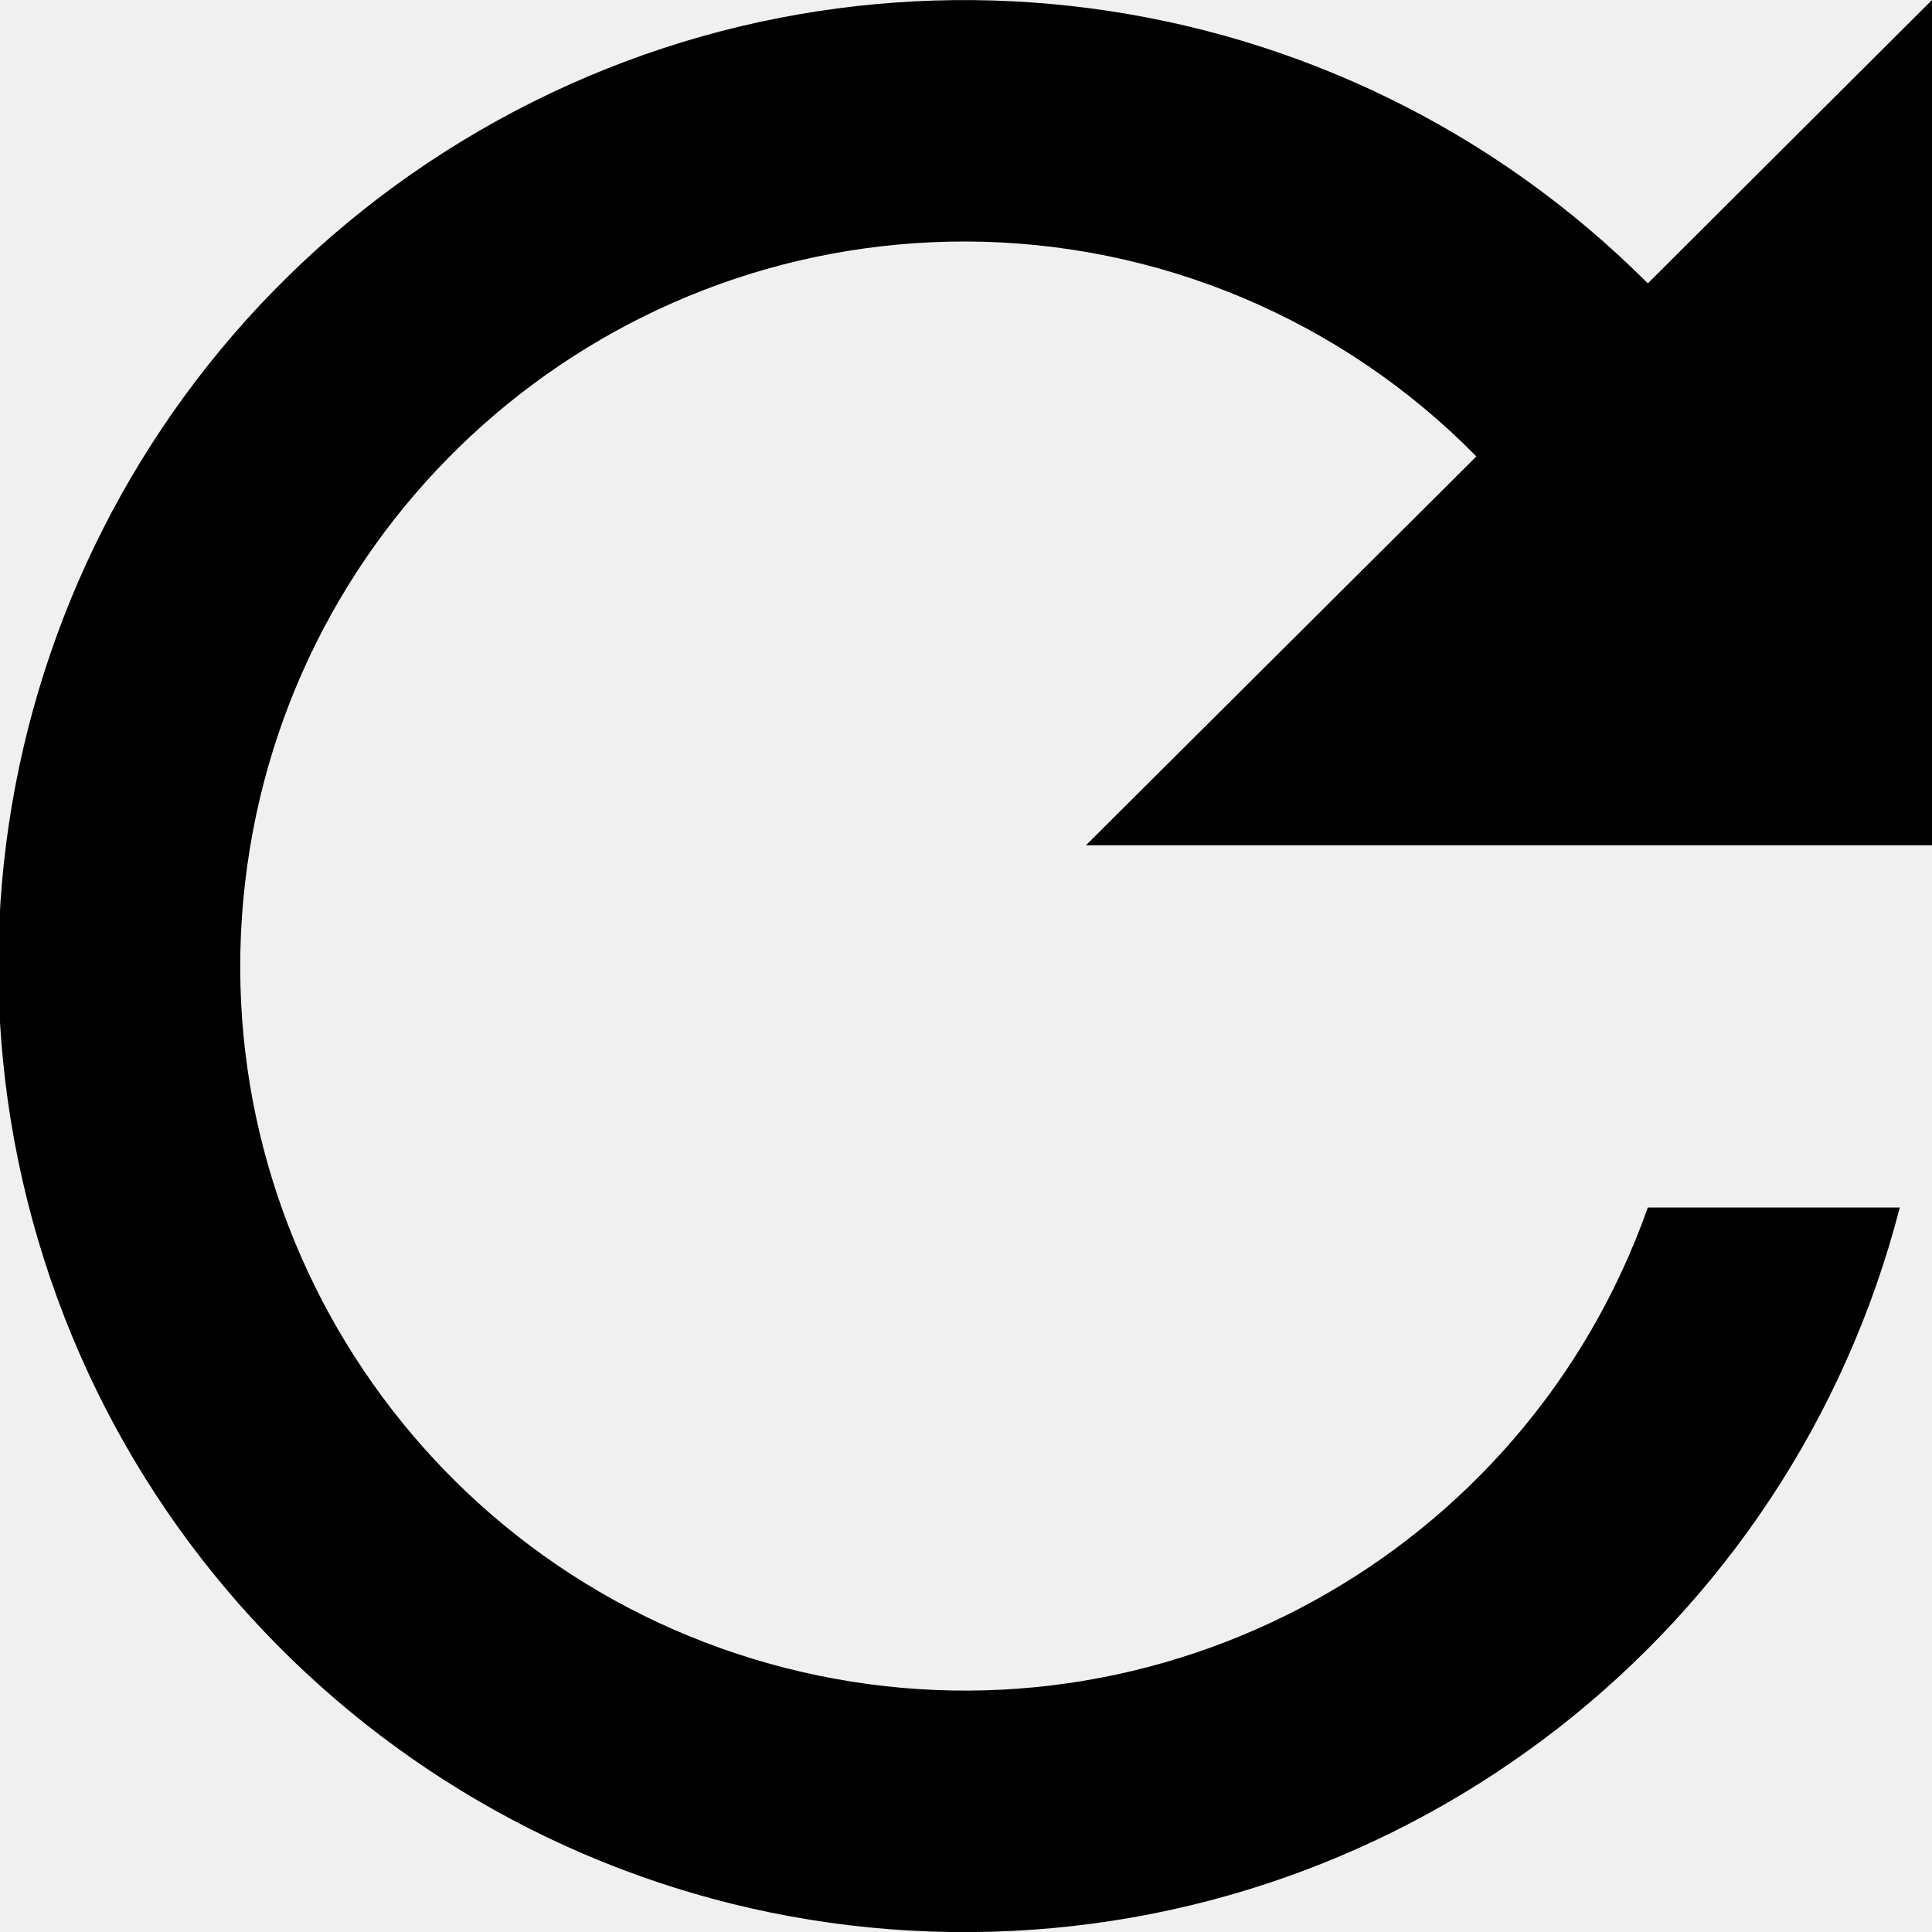
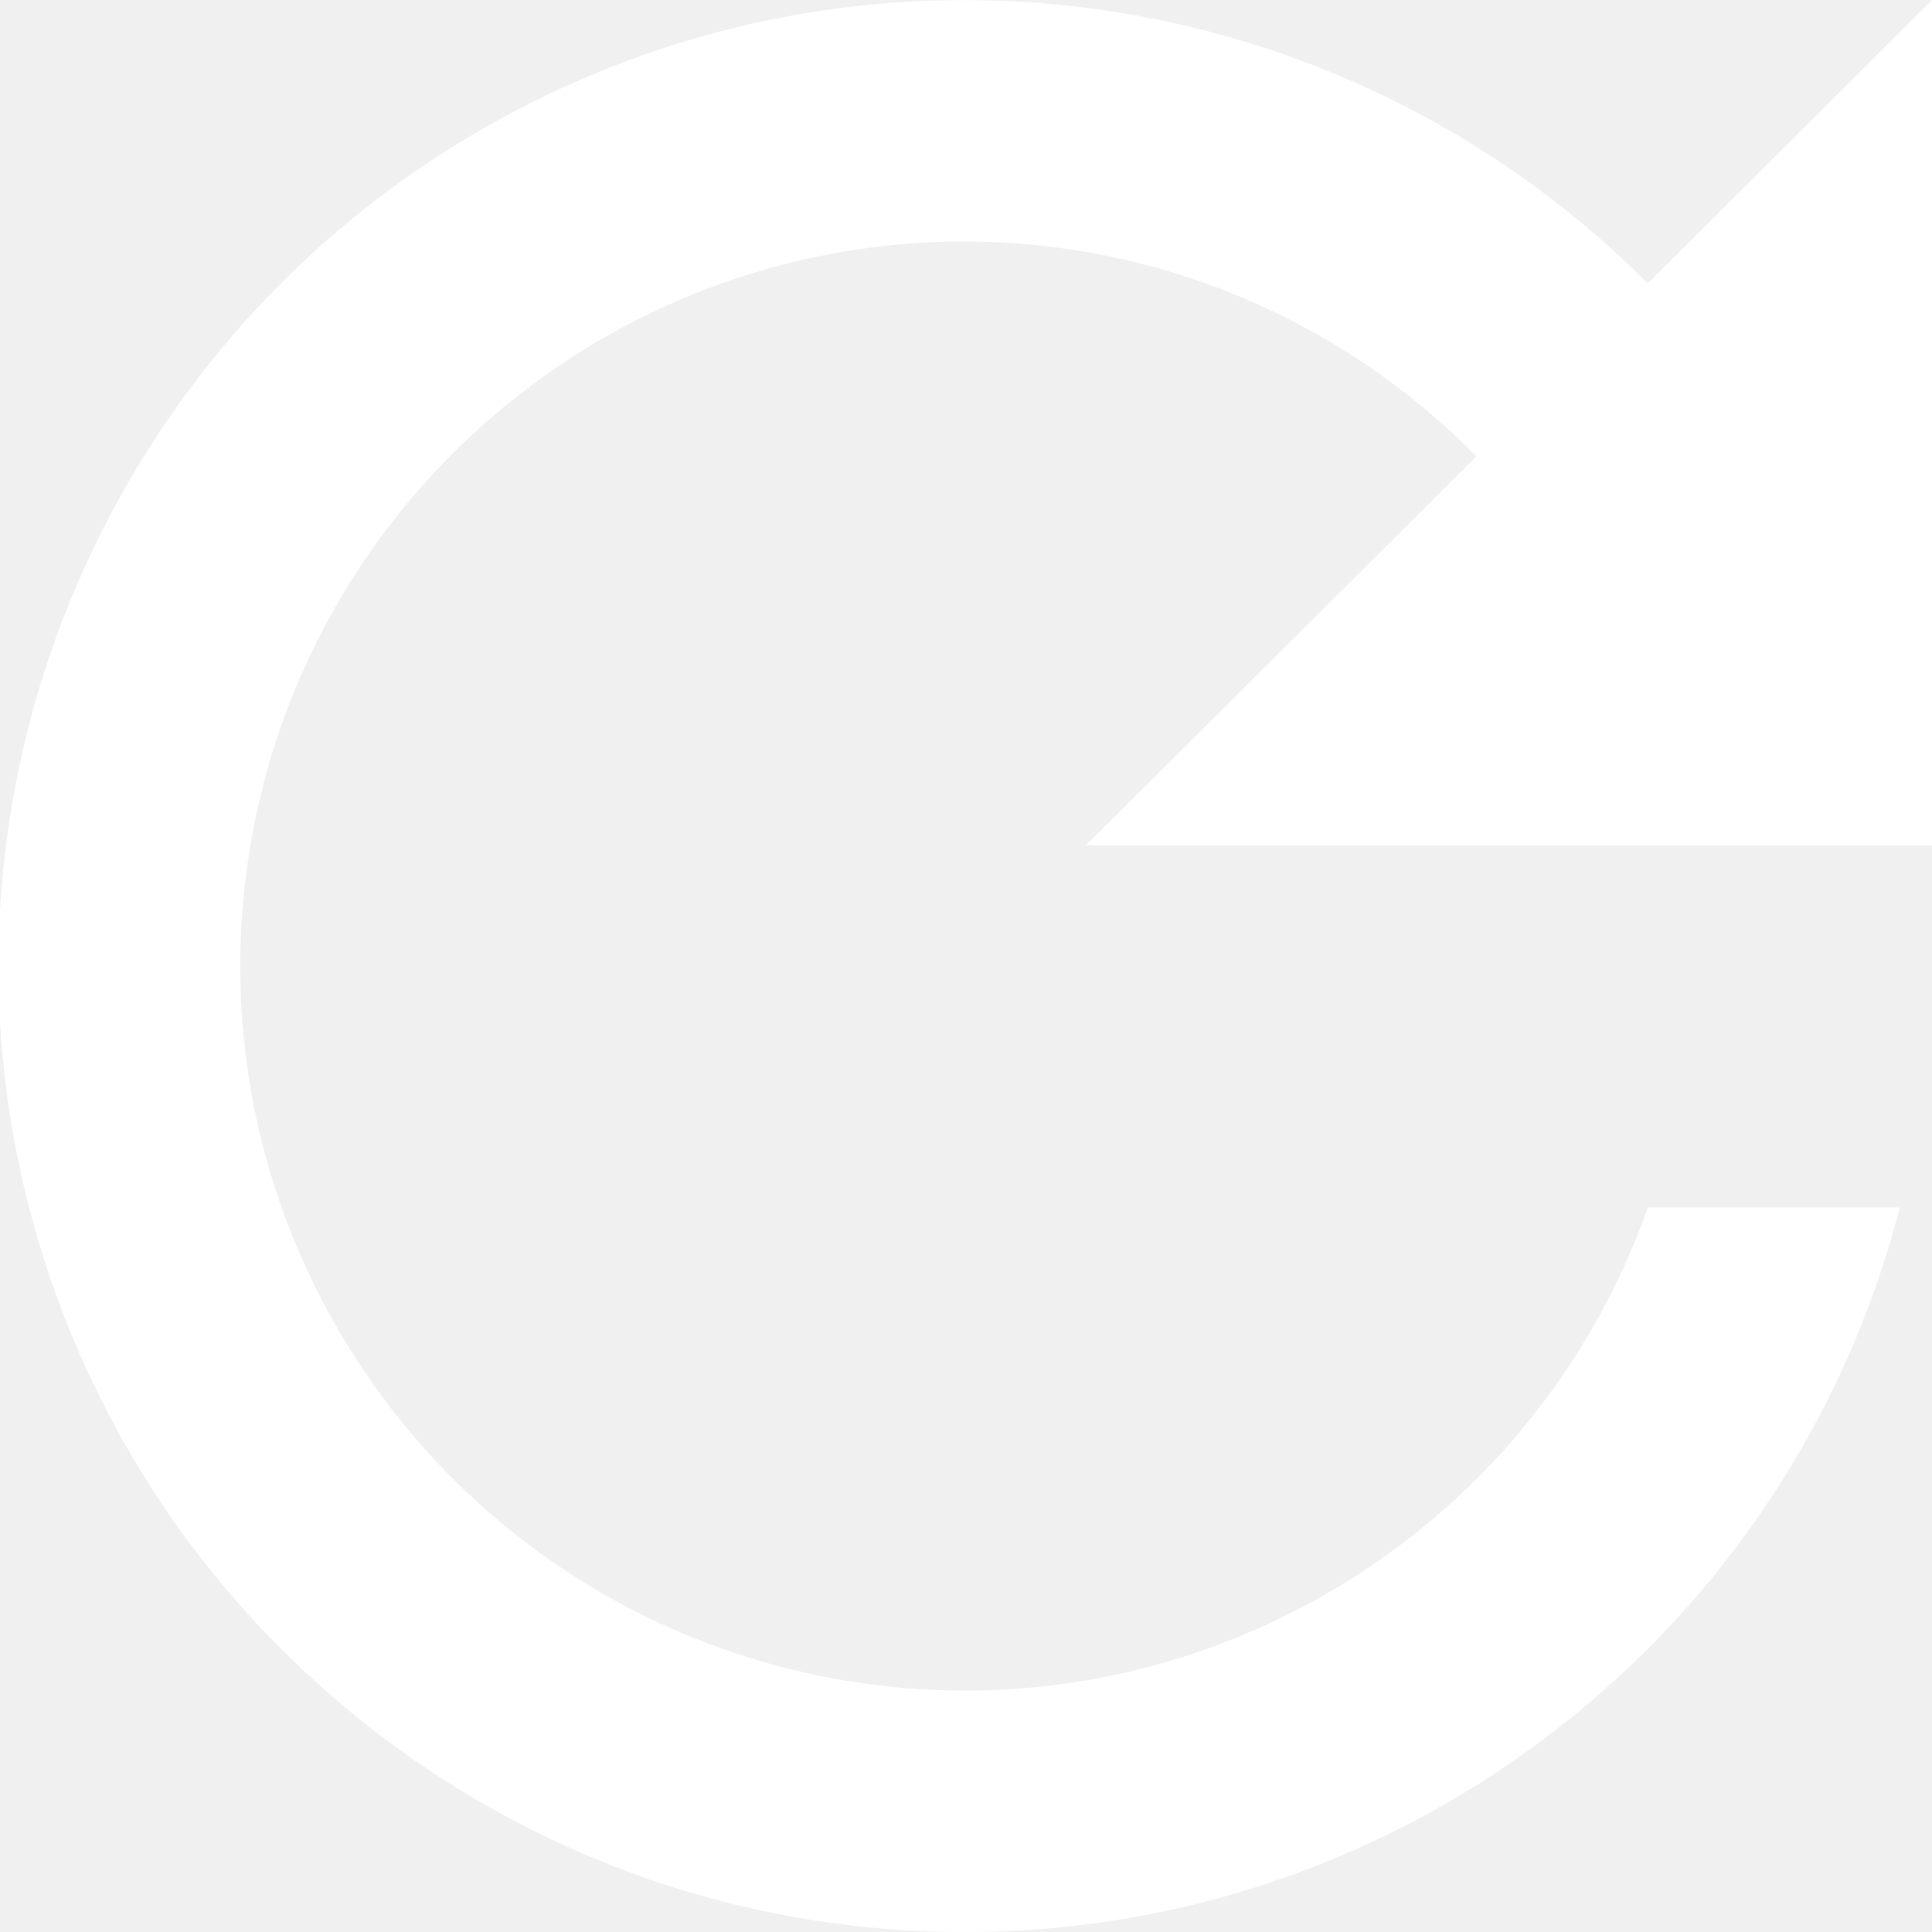
<svg xmlns="http://www.w3.org/2000/svg" id="Capa_1" data-name="Capa 1" viewBox="0 0 24 24">
-   <path d="M24,10.5V0L20.47,3.52A12,12,0,1,0,23.6,15H20.47A9,9,0,1,1,12,3a8.92,8.92,0,0,1,6.34,2.67L13.49,10.5Z" />
+   <path style="fill: #fff;" d="M24,10.5V0L20.47,3.52A12,12,0,1,0,23.6,15H20.47A9,9,0,1,1,12,3a8.92,8.92,0,0,1,6.34,2.67L13.49,10.5Z" />
</svg>
